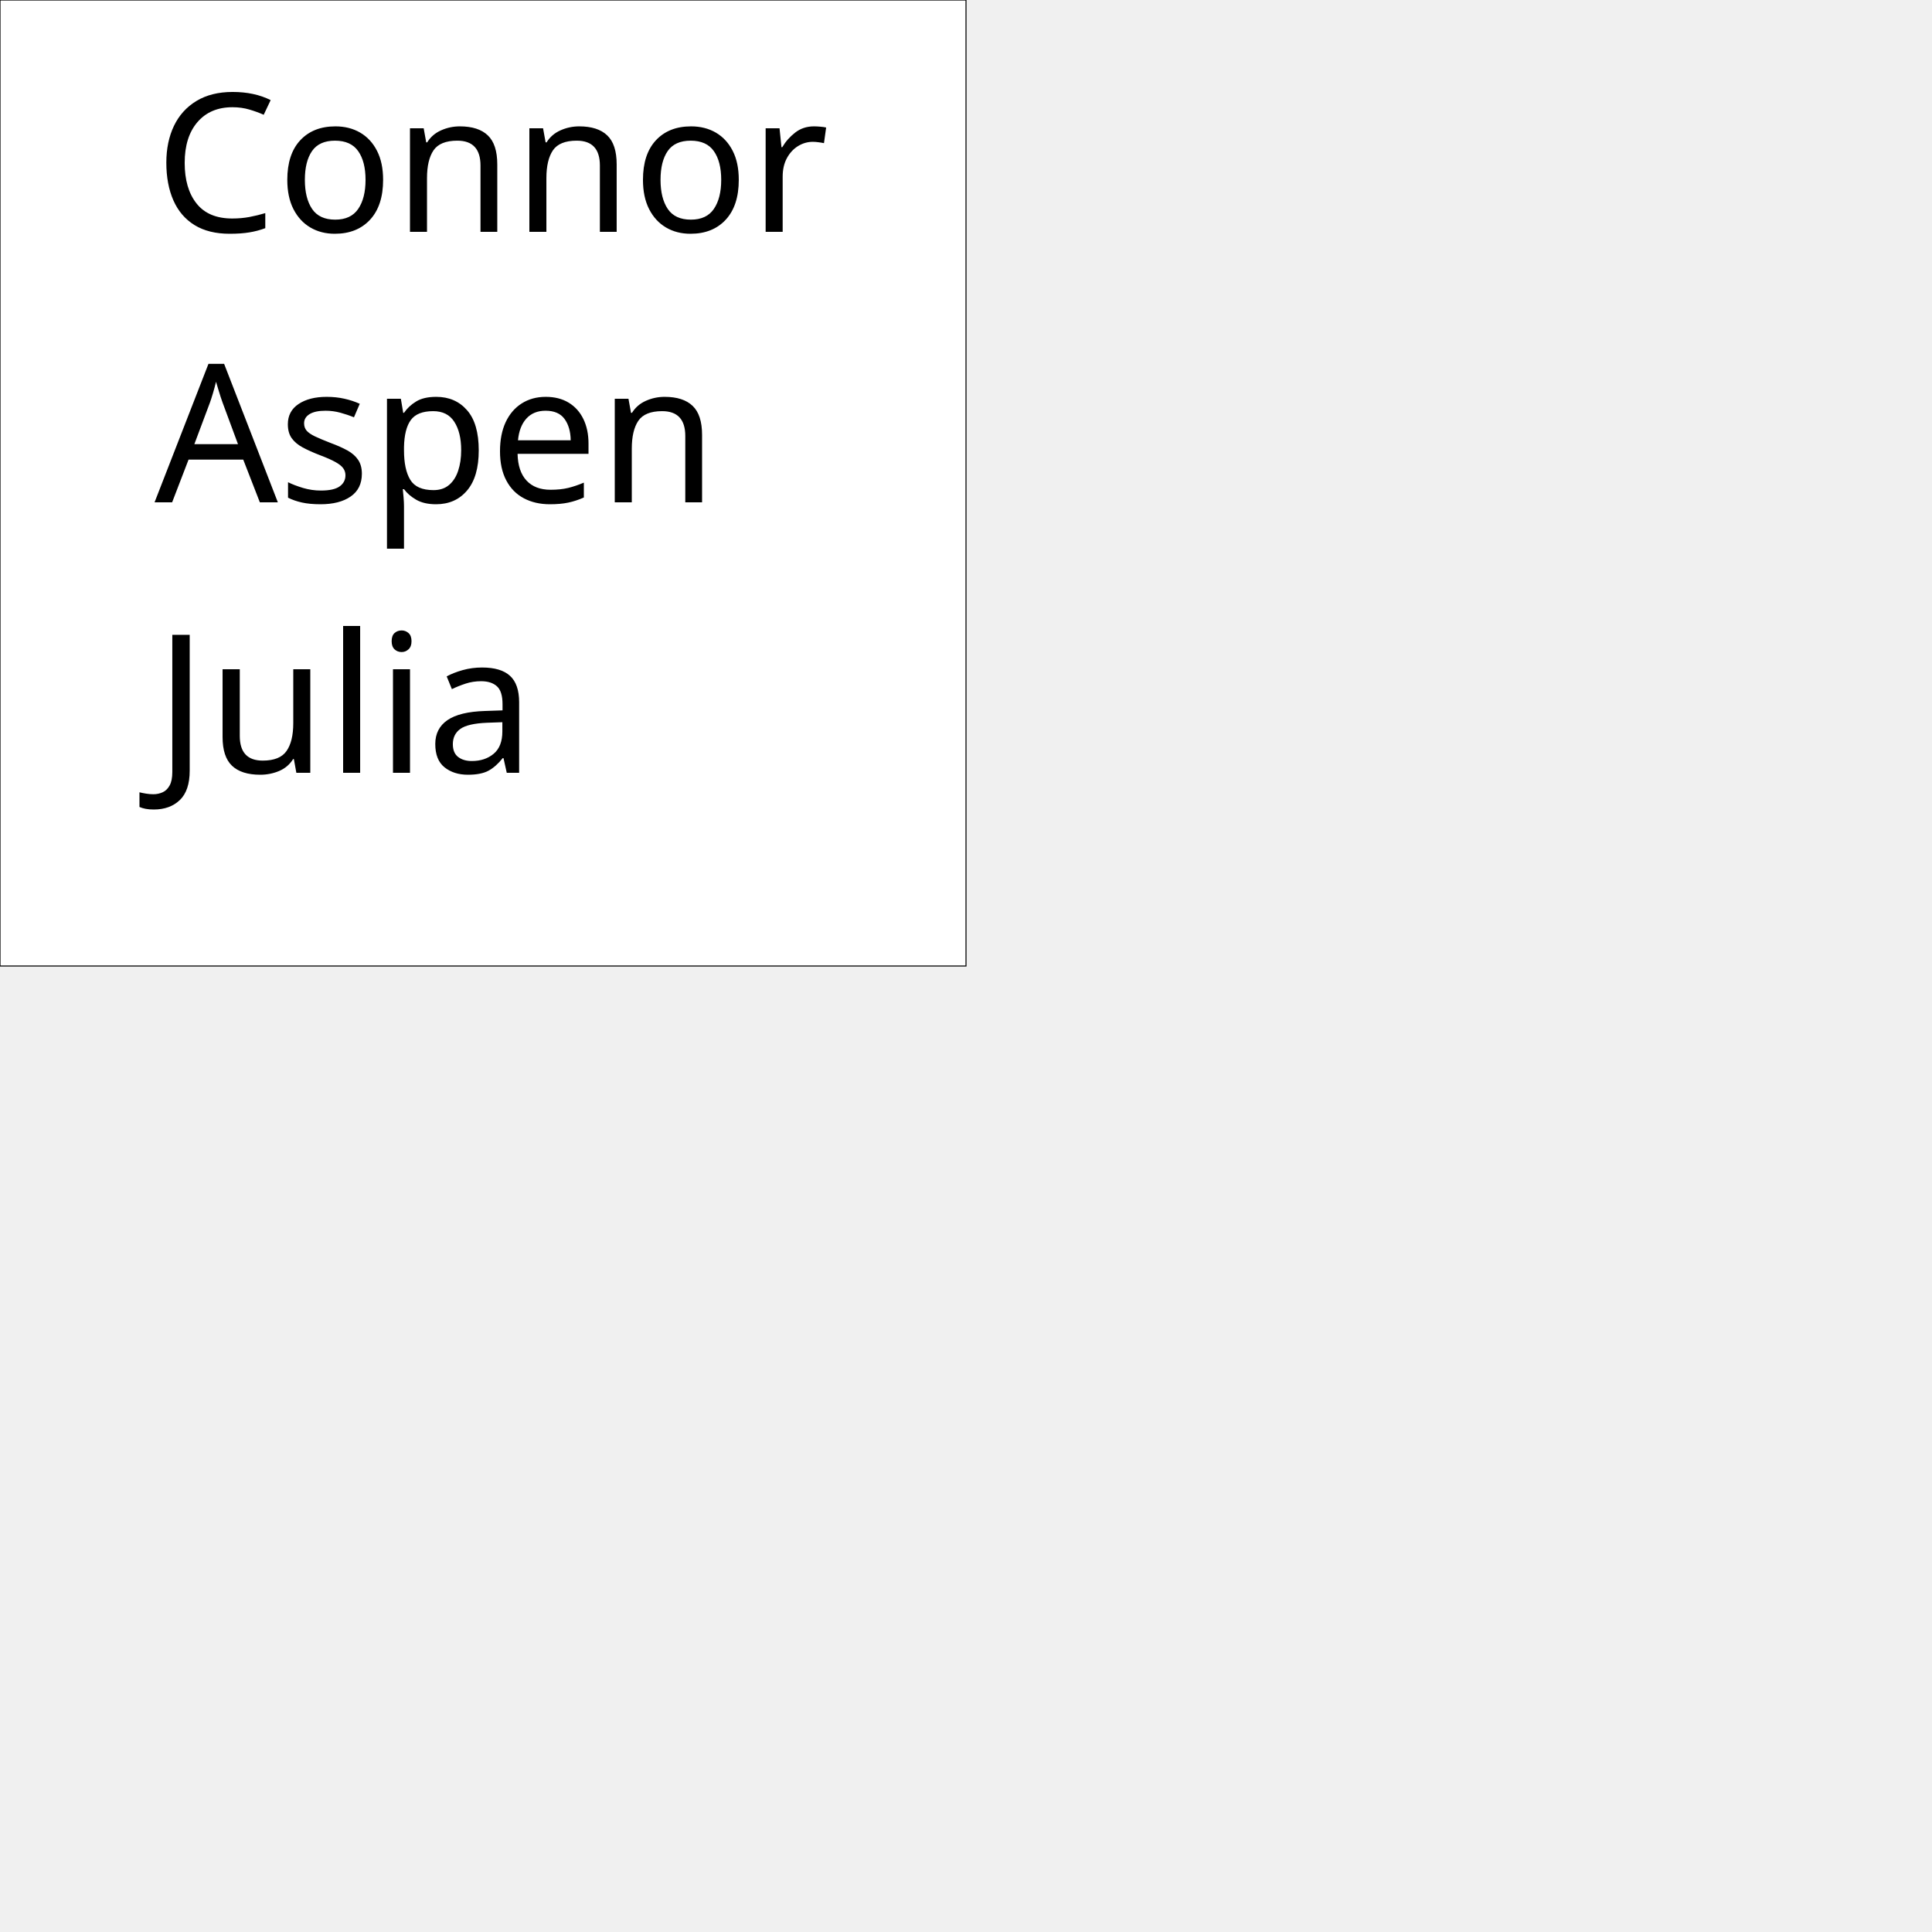
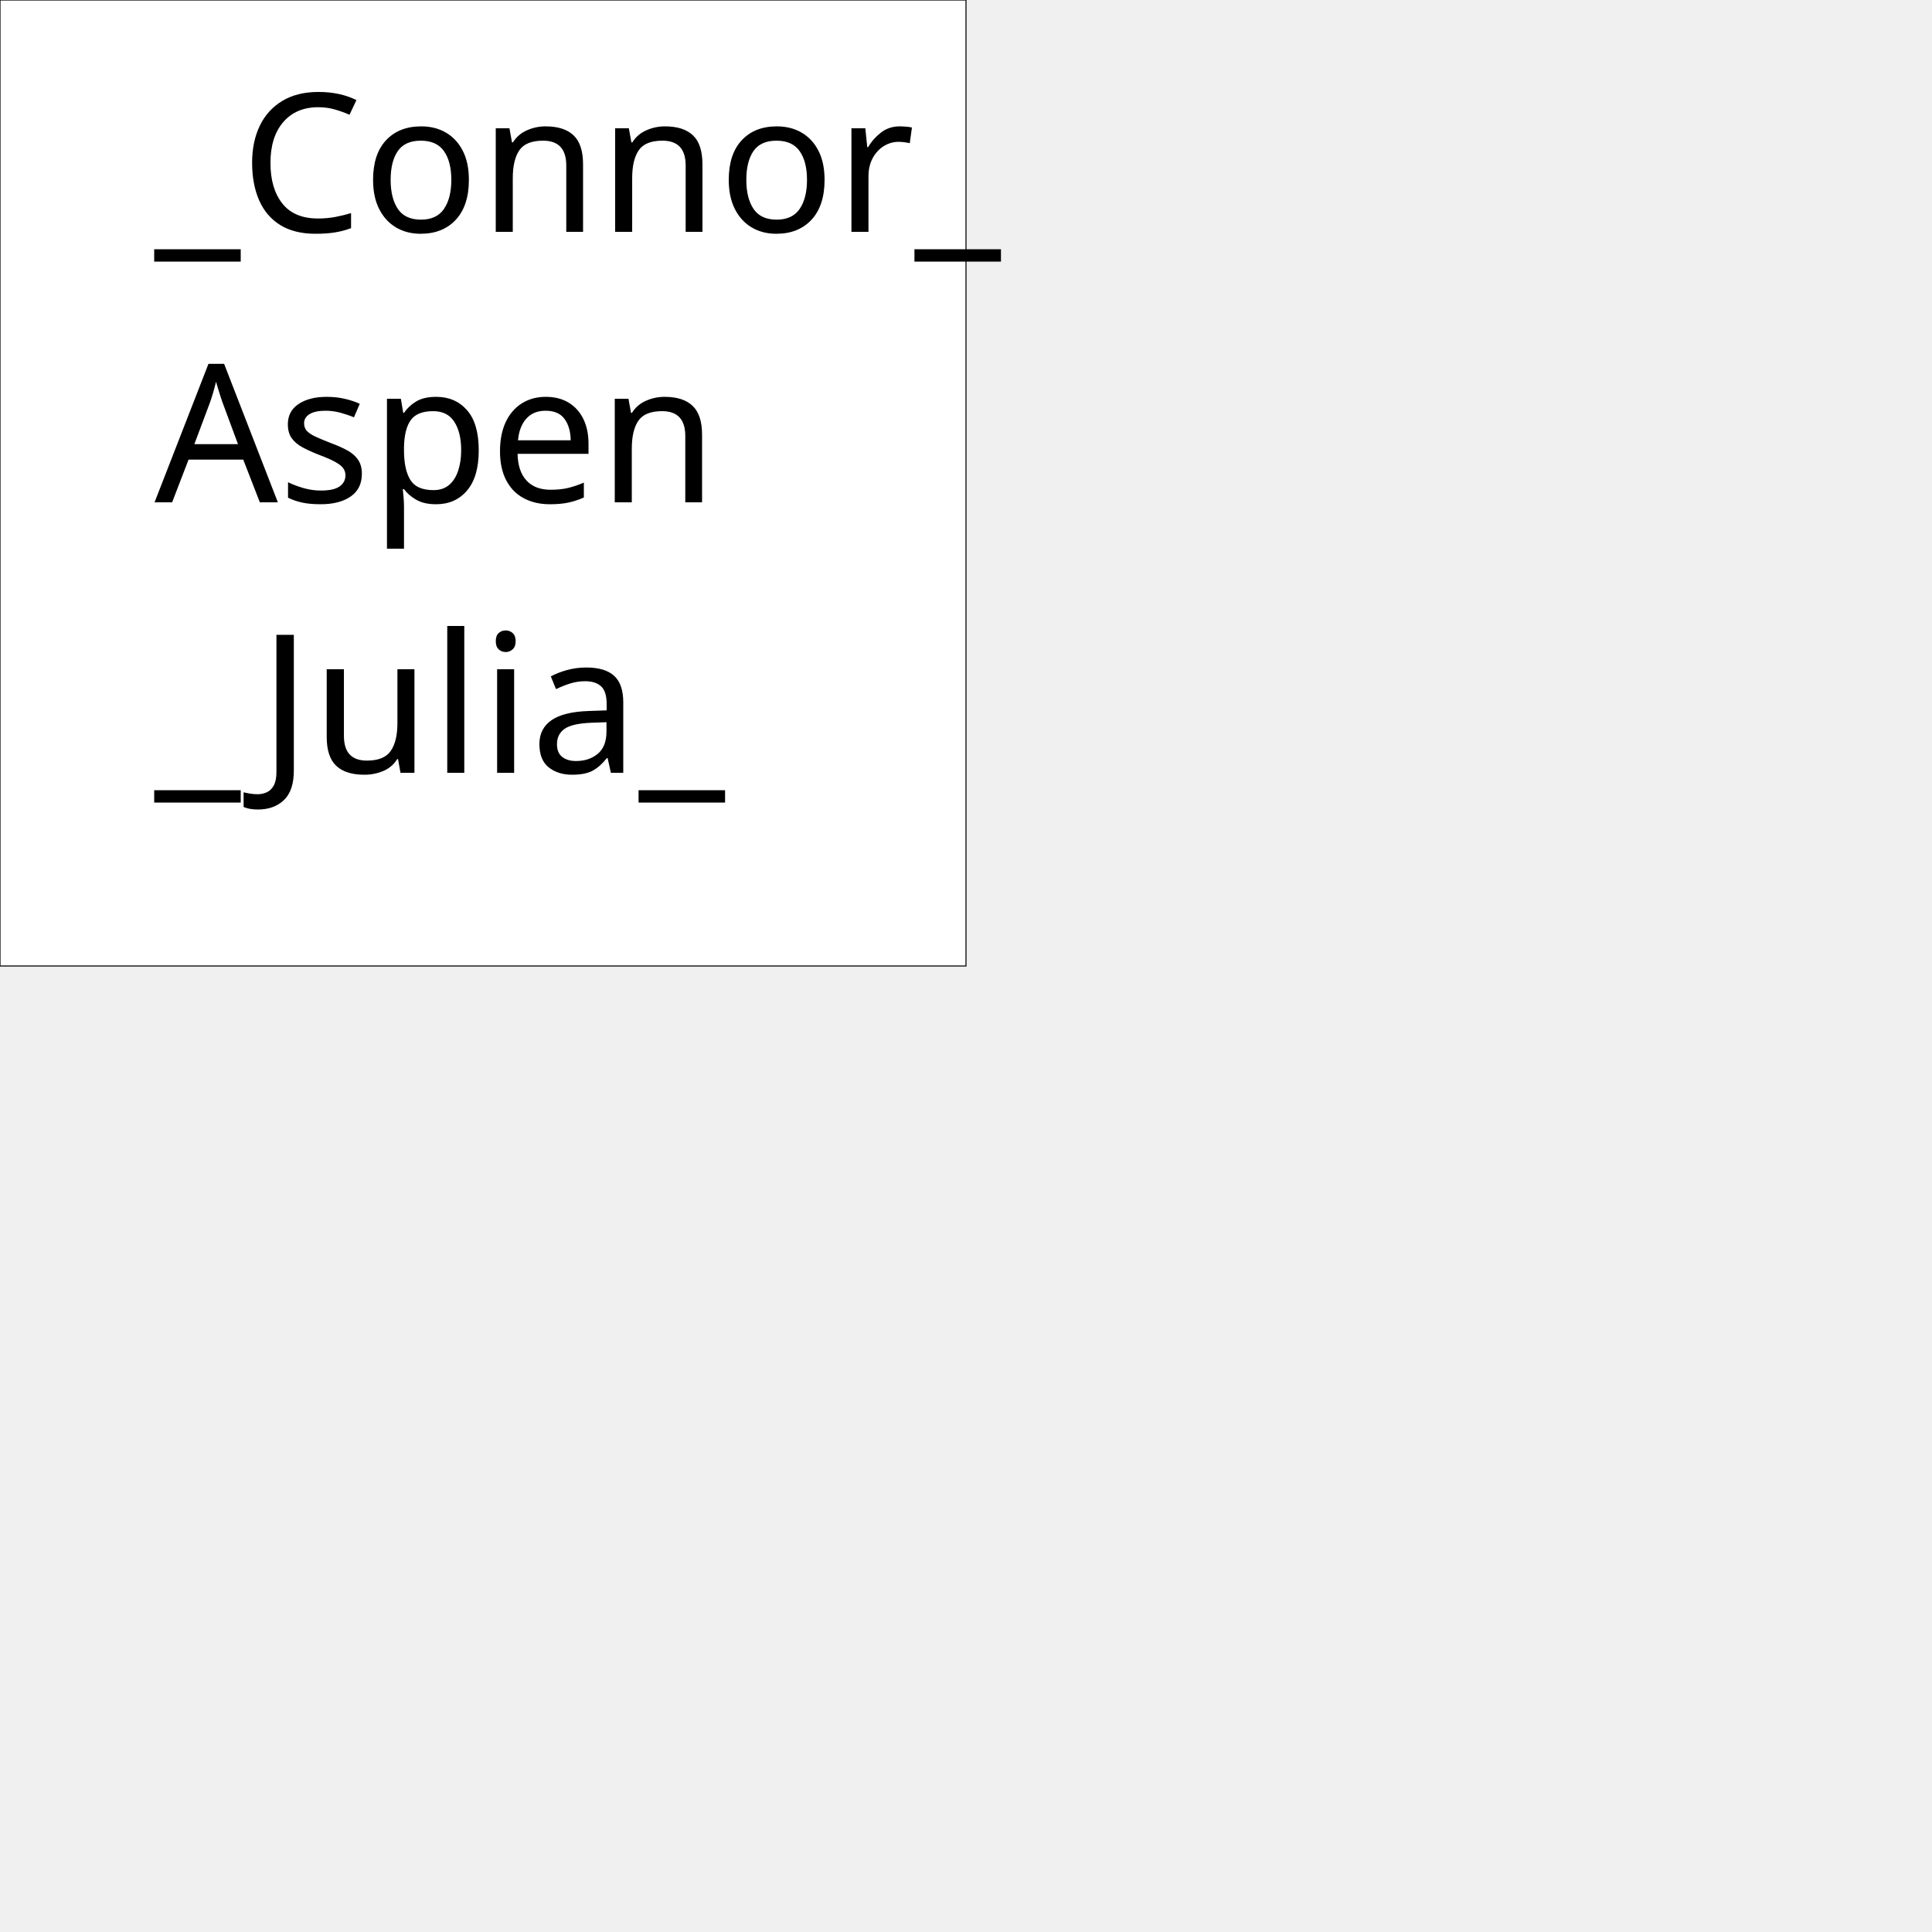
<svg xmlns="http://www.w3.org/2000/svg" width="500px" height="500px" viewBox="0 0 500 500" id="testbox">
  <defs id="defs2">  </defs>
  <rect style="          fill:#ffffff;          fill-opacity:1;          fill-rule:evenodd;          stroke:#000000;          stroke-width:0.265;          stroke-miterlimit:4;          stroke-dasharray:none;          stroke-opacity:1" id="testsquare" width="250px" height="250px" x="0" y="0" />
  <text id="testtext" style="          font-style:normal;          font-weight:normal;          font-size:50px;          line-height:1.25;          font-family:sans-serif;          white-space:pre;          fill:#000000;          fill-opacity:1;          stroke:none;          stroke-width:1;          stroke-miterlimit:4;          stroke-dasharray:none;">
-     <tspan id="testspan" x="40" y="60">Connor</tspan>
+     <tspan id="testspan" x="40" y="60">_Connor_</tspan>
  </text>
  <text id="testtext" style="          font-style:normal;          font-weight:normal;          font-size:50px;          line-height:1.25;          font-family:sans-serif;          white-space:pre;          fill:#000000;          fill-opacity:1;          stroke:none;          stroke-width:1;          stroke-miterlimit:4;          stroke-dasharray:none;">
    <tspan id="testspan" x="40" y="130">Aspen</tspan>
  </text>
  <text id="testtext" style="          font-style:normal;          font-weight:normal;          font-size:50px;          line-height:1.25;          font-family:sans-serif;          white-space:pre;          fill:#000000;          fill-opacity:1;          stroke:none;          stroke-width:1;          stroke-miterlimit:4;          stroke-dasharray:none;">
-     <tspan id="testspan" x="40" y="200">Julia</tspan>
+     <tspan id="testspan" x="40" y="200">_Julia_</tspan>
  </text>
</svg>
